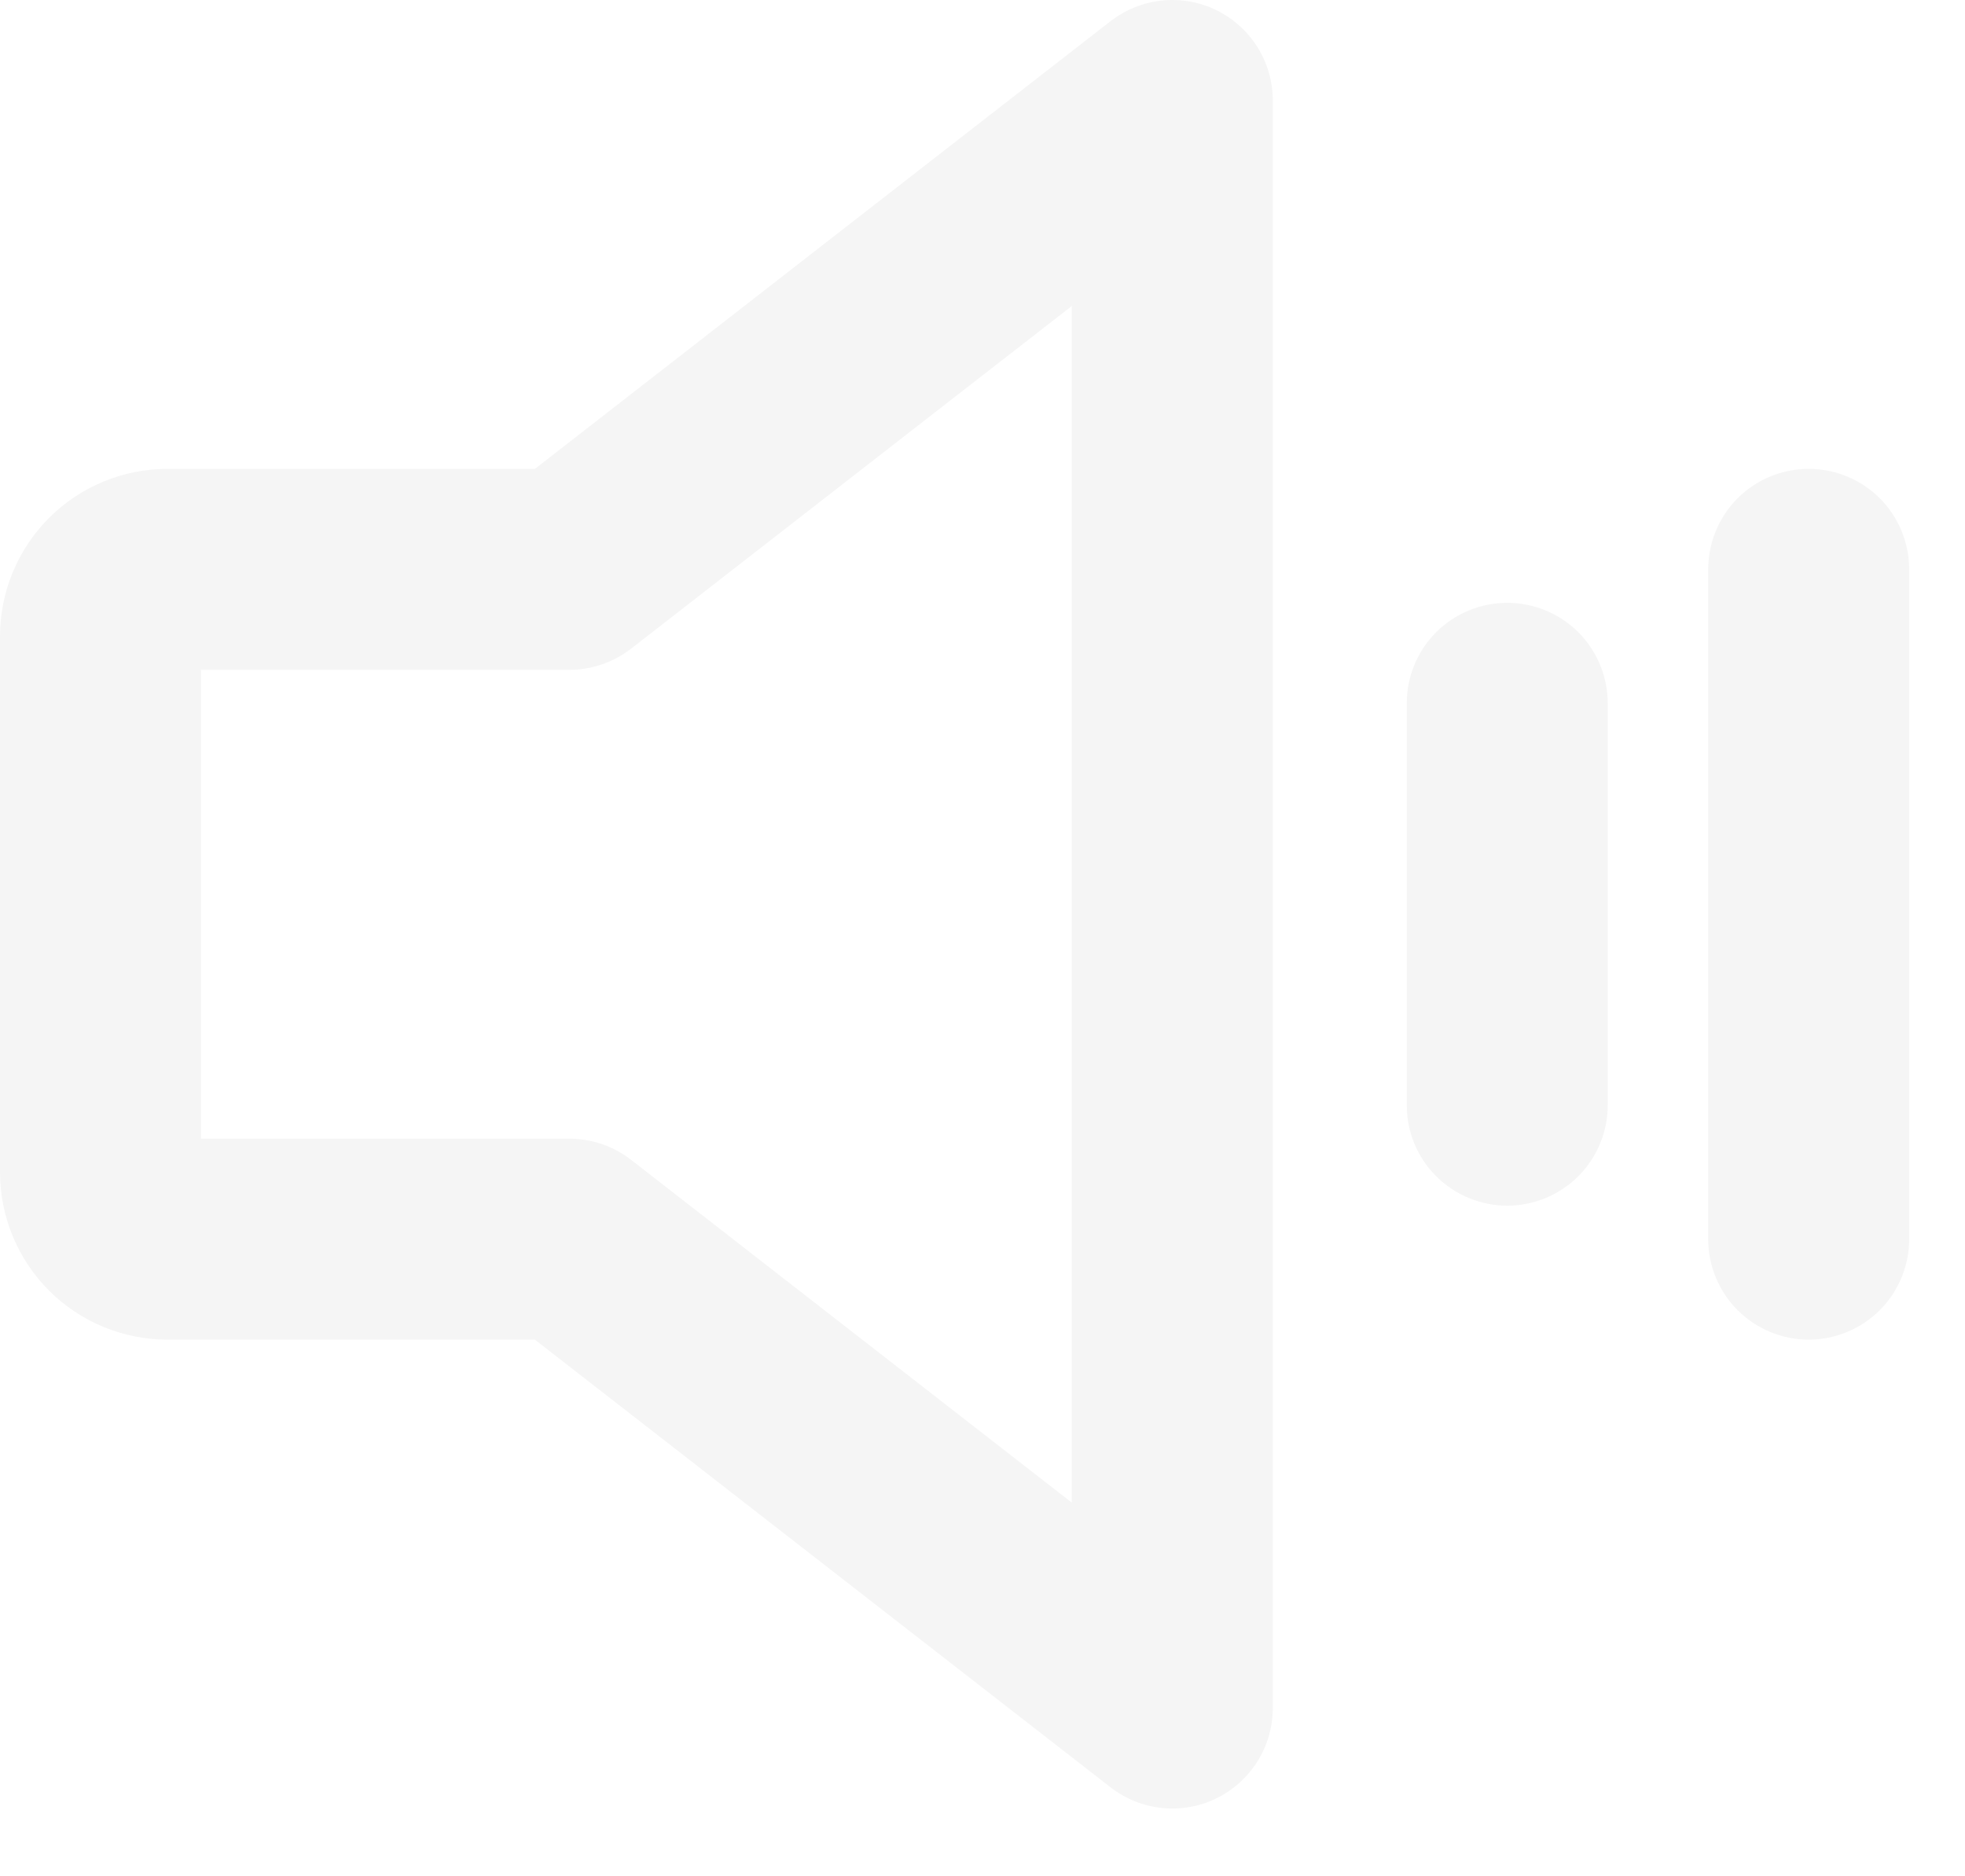
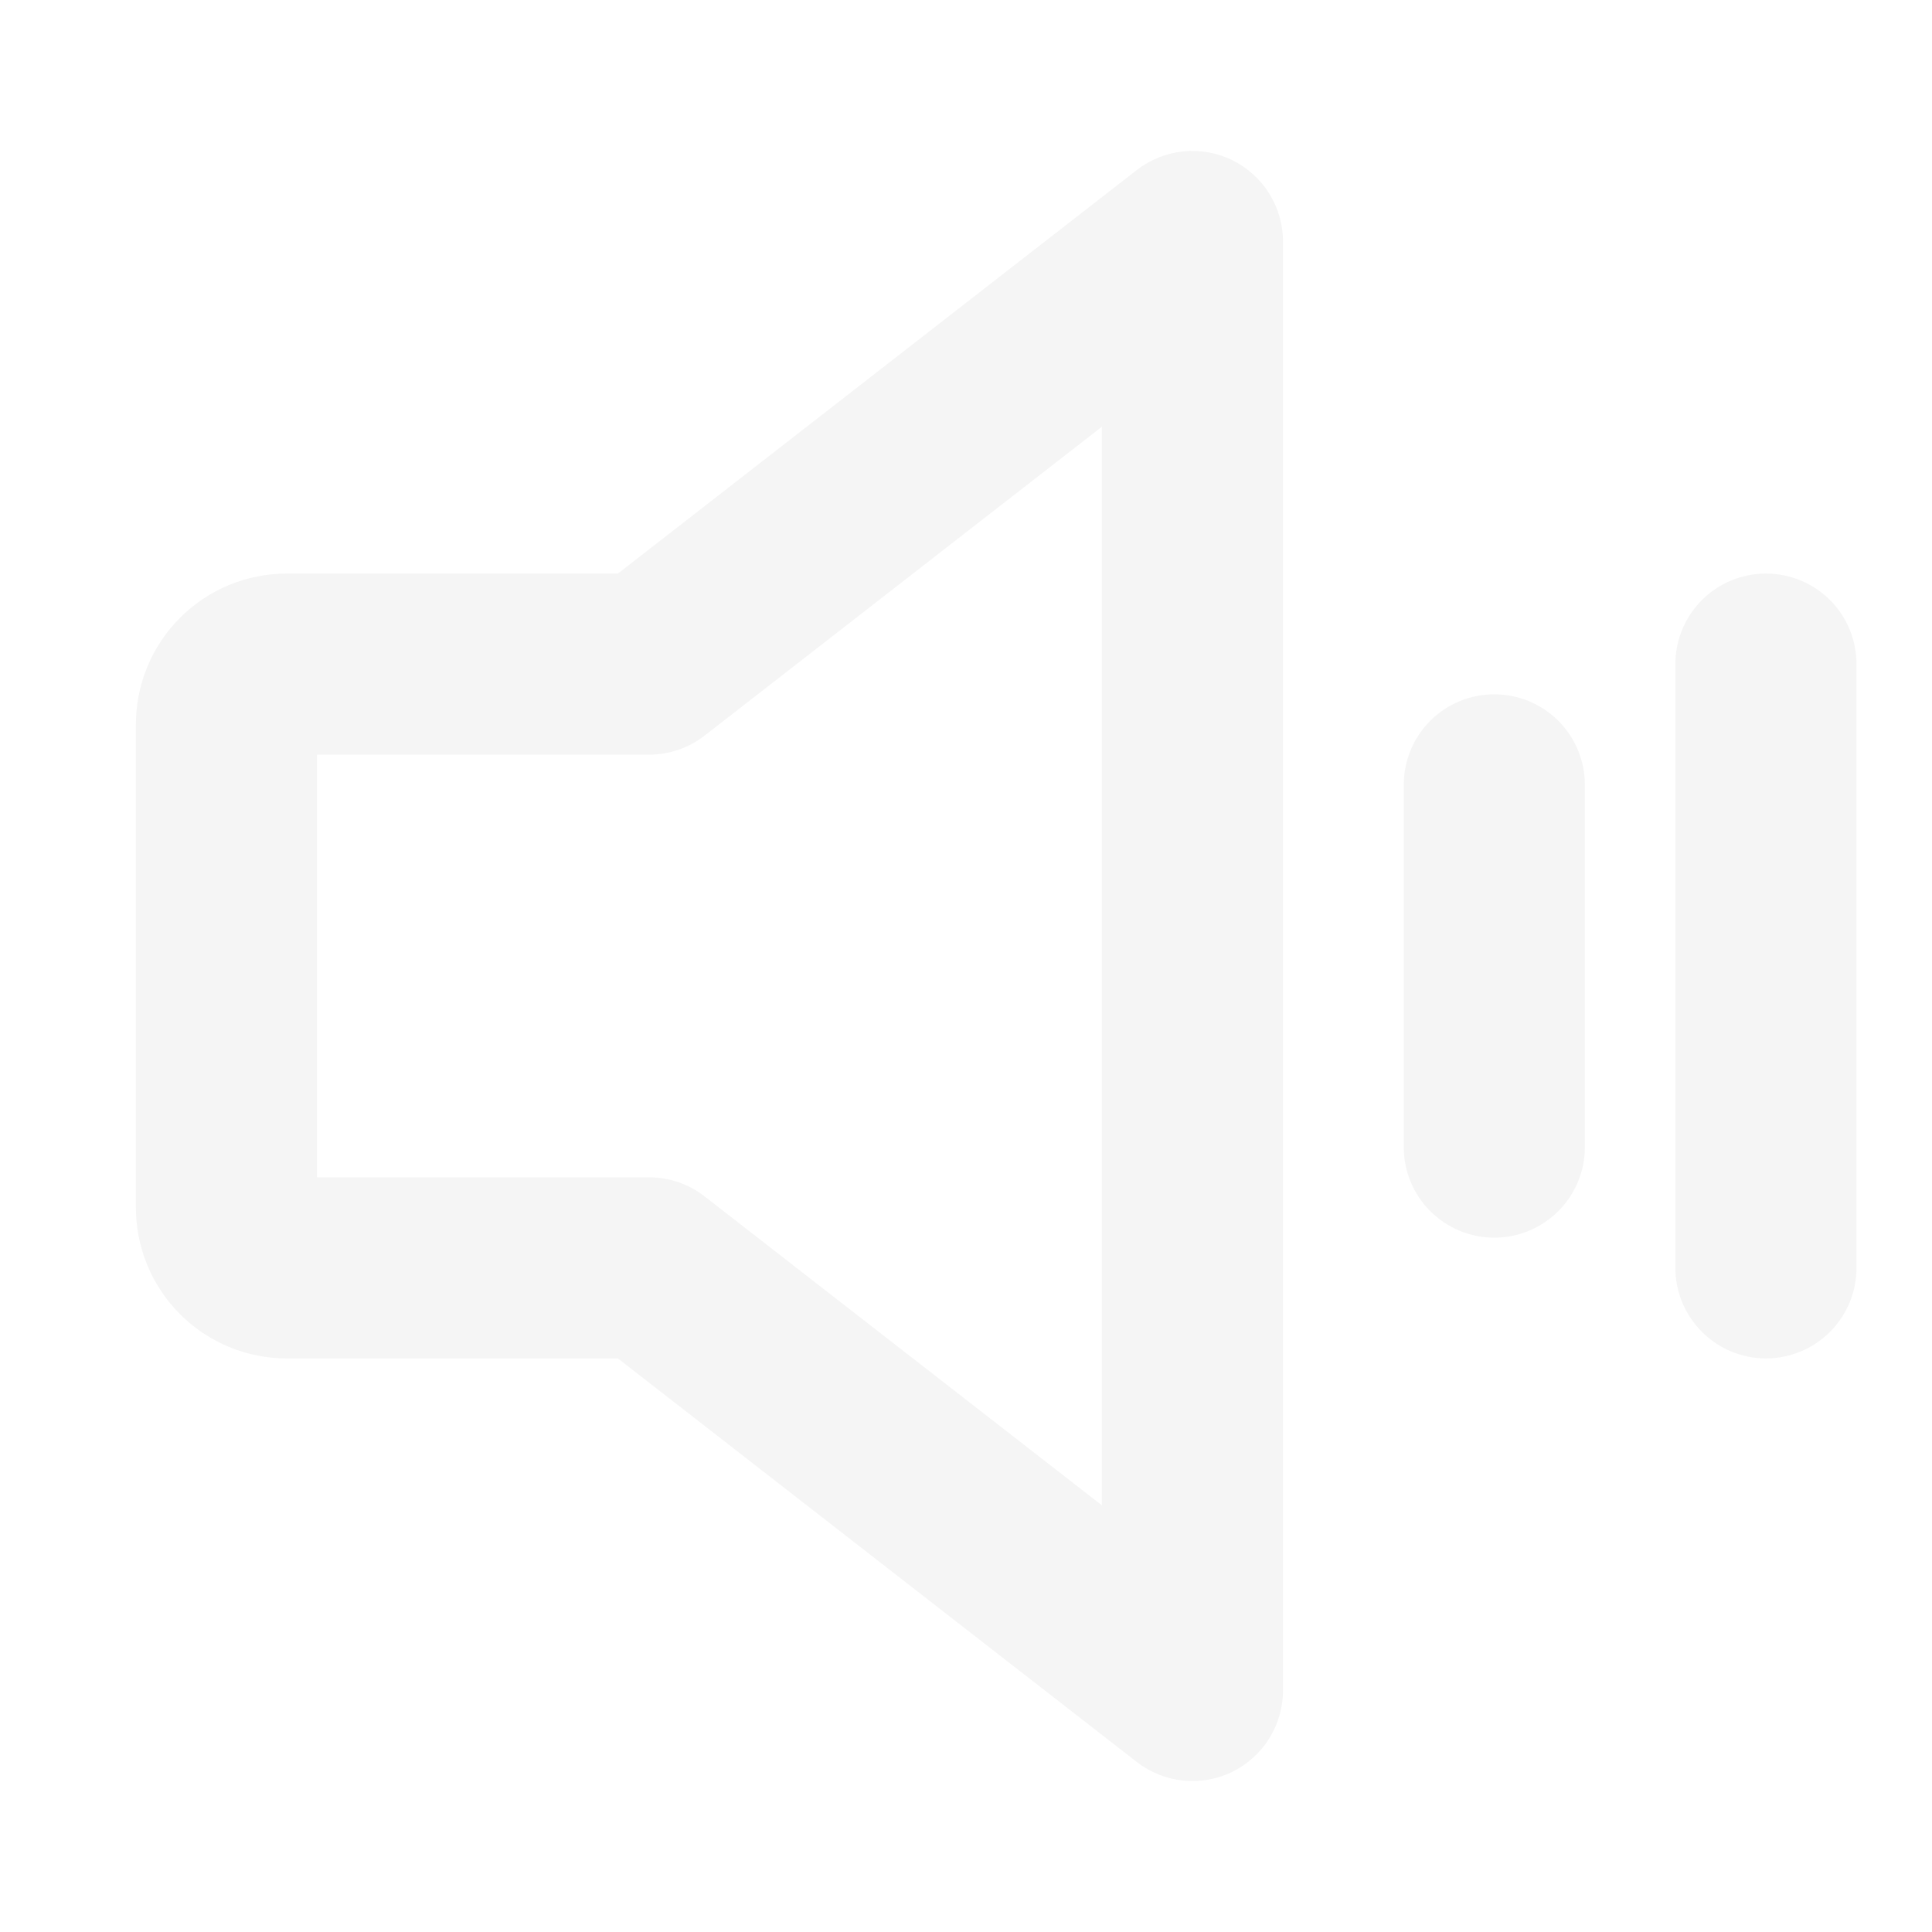
- <svg xmlns="http://www.w3.org/2000/svg" width="22" height="21" viewBox="0 0 22 21" fill="none">
-   <path d="M13.619 0.114C13.43 0.022 13.219 -0.016 13.009 0.006C12.8 0.028 12.6 0.108 12.434 0.237L5.989 5.25H1.875C1.378 5.25 0.901 5.447 0.549 5.799C0.198 6.151 0 6.628 0 7.125V13.125C0 13.622 0.198 14.099 0.549 14.451C0.901 14.802 1.378 15 1.875 15H5.989L12.434 20.013C12.6 20.142 12.8 20.222 13.009 20.244C13.219 20.266 13.43 20.228 13.619 20.136C13.808 20.043 13.968 19.899 14.079 19.721C14.191 19.542 14.25 19.336 14.25 19.125V1.125C14.25 0.914 14.191 0.708 14.079 0.529C13.968 0.351 13.808 0.207 13.619 0.114ZM12 16.825L7.066 12.987C6.868 12.833 6.625 12.75 6.375 12.75H2.25V7.5H6.375C6.625 7.5 6.868 7.416 7.066 7.263L12 3.426V16.825ZM18 7.875V12.375C18 12.673 17.881 12.96 17.671 13.17C17.459 13.381 17.173 13.5 16.875 13.5C16.577 13.5 16.291 13.381 16.079 13.17C15.868 12.96 15.75 12.673 15.75 12.375V7.875C15.75 7.577 15.868 7.29 16.079 7.079C16.291 6.868 16.577 6.75 16.875 6.75C17.173 6.75 17.459 6.868 17.671 7.079C17.881 7.29 18 7.577 18 7.875ZM21.375 6.375V13.875C21.375 14.173 21.256 14.46 21.046 14.67C20.834 14.881 20.548 15 20.25 15C19.952 15 19.666 14.881 19.454 14.67C19.244 14.46 19.125 14.173 19.125 13.875V6.375C19.125 6.077 19.244 5.79 19.454 5.579C19.666 5.368 19.952 5.25 20.25 5.25C20.548 5.25 20.834 5.368 21.046 5.579C21.256 5.79 21.375 6.077 21.375 6.375Z" fill="#F5F5F5" />
+ <svg xmlns="http://www.w3.org/2000/svg" width="24" height="24" viewBox="0 0 24 24" fill="none">
+   <path d="M15.307 1.989C15.117 1.897 14.906 1.859 14.697 1.881C14.487 1.903 14.288 1.983 14.122 2.112L7.676 7.125H3.562C3.065 7.125 2.588 7.322 2.237 7.674C1.885 8.026 1.688 8.503 1.688 9V15C1.688 15.497 1.885 15.974 2.237 16.326C2.588 16.677 3.065 16.875 3.562 16.875H7.676L14.122 21.888C14.288 22.017 14.487 22.097 14.697 22.119C14.906 22.141 15.117 22.103 15.307 22.011C15.496 21.918 15.655 21.774 15.767 21.596C15.878 21.417 15.938 21.211 15.938 21V3C15.938 2.789 15.878 2.583 15.767 2.404C15.655 2.226 15.496 2.082 15.307 1.989ZM13.688 18.7L8.753 14.862C8.556 14.708 8.313 14.625 8.062 14.625H3.938V9.375H8.062C8.313 9.375 8.556 9.291 8.753 9.138L13.688 5.301V18.7ZM19.688 9.75V14.25C19.688 14.548 19.569 14.835 19.358 15.045C19.147 15.256 18.861 15.375 18.562 15.375C18.264 15.375 17.978 15.256 17.767 15.045C17.556 14.835 17.438 14.548 17.438 14.25V9.75C17.438 9.452 17.556 9.165 17.767 8.954C17.978 8.743 18.264 8.625 18.562 8.625C18.861 8.625 19.147 8.743 19.358 8.954C19.569 9.165 19.688 9.452 19.688 9.75ZM23.062 8.25V15.75C23.062 16.048 22.944 16.334 22.733 16.545C22.522 16.756 22.236 16.875 21.938 16.875C21.639 16.875 21.353 16.756 21.142 16.545C20.931 16.334 20.812 16.048 20.812 15.75V8.25C20.812 7.952 20.931 7.665 21.142 7.454C21.353 7.243 21.639 7.125 21.938 7.125C22.236 7.125 22.522 7.243 22.733 7.454C22.944 7.665 23.062 7.952 23.062 8.25Z" fill="#F5F5F5" />
</svg>
